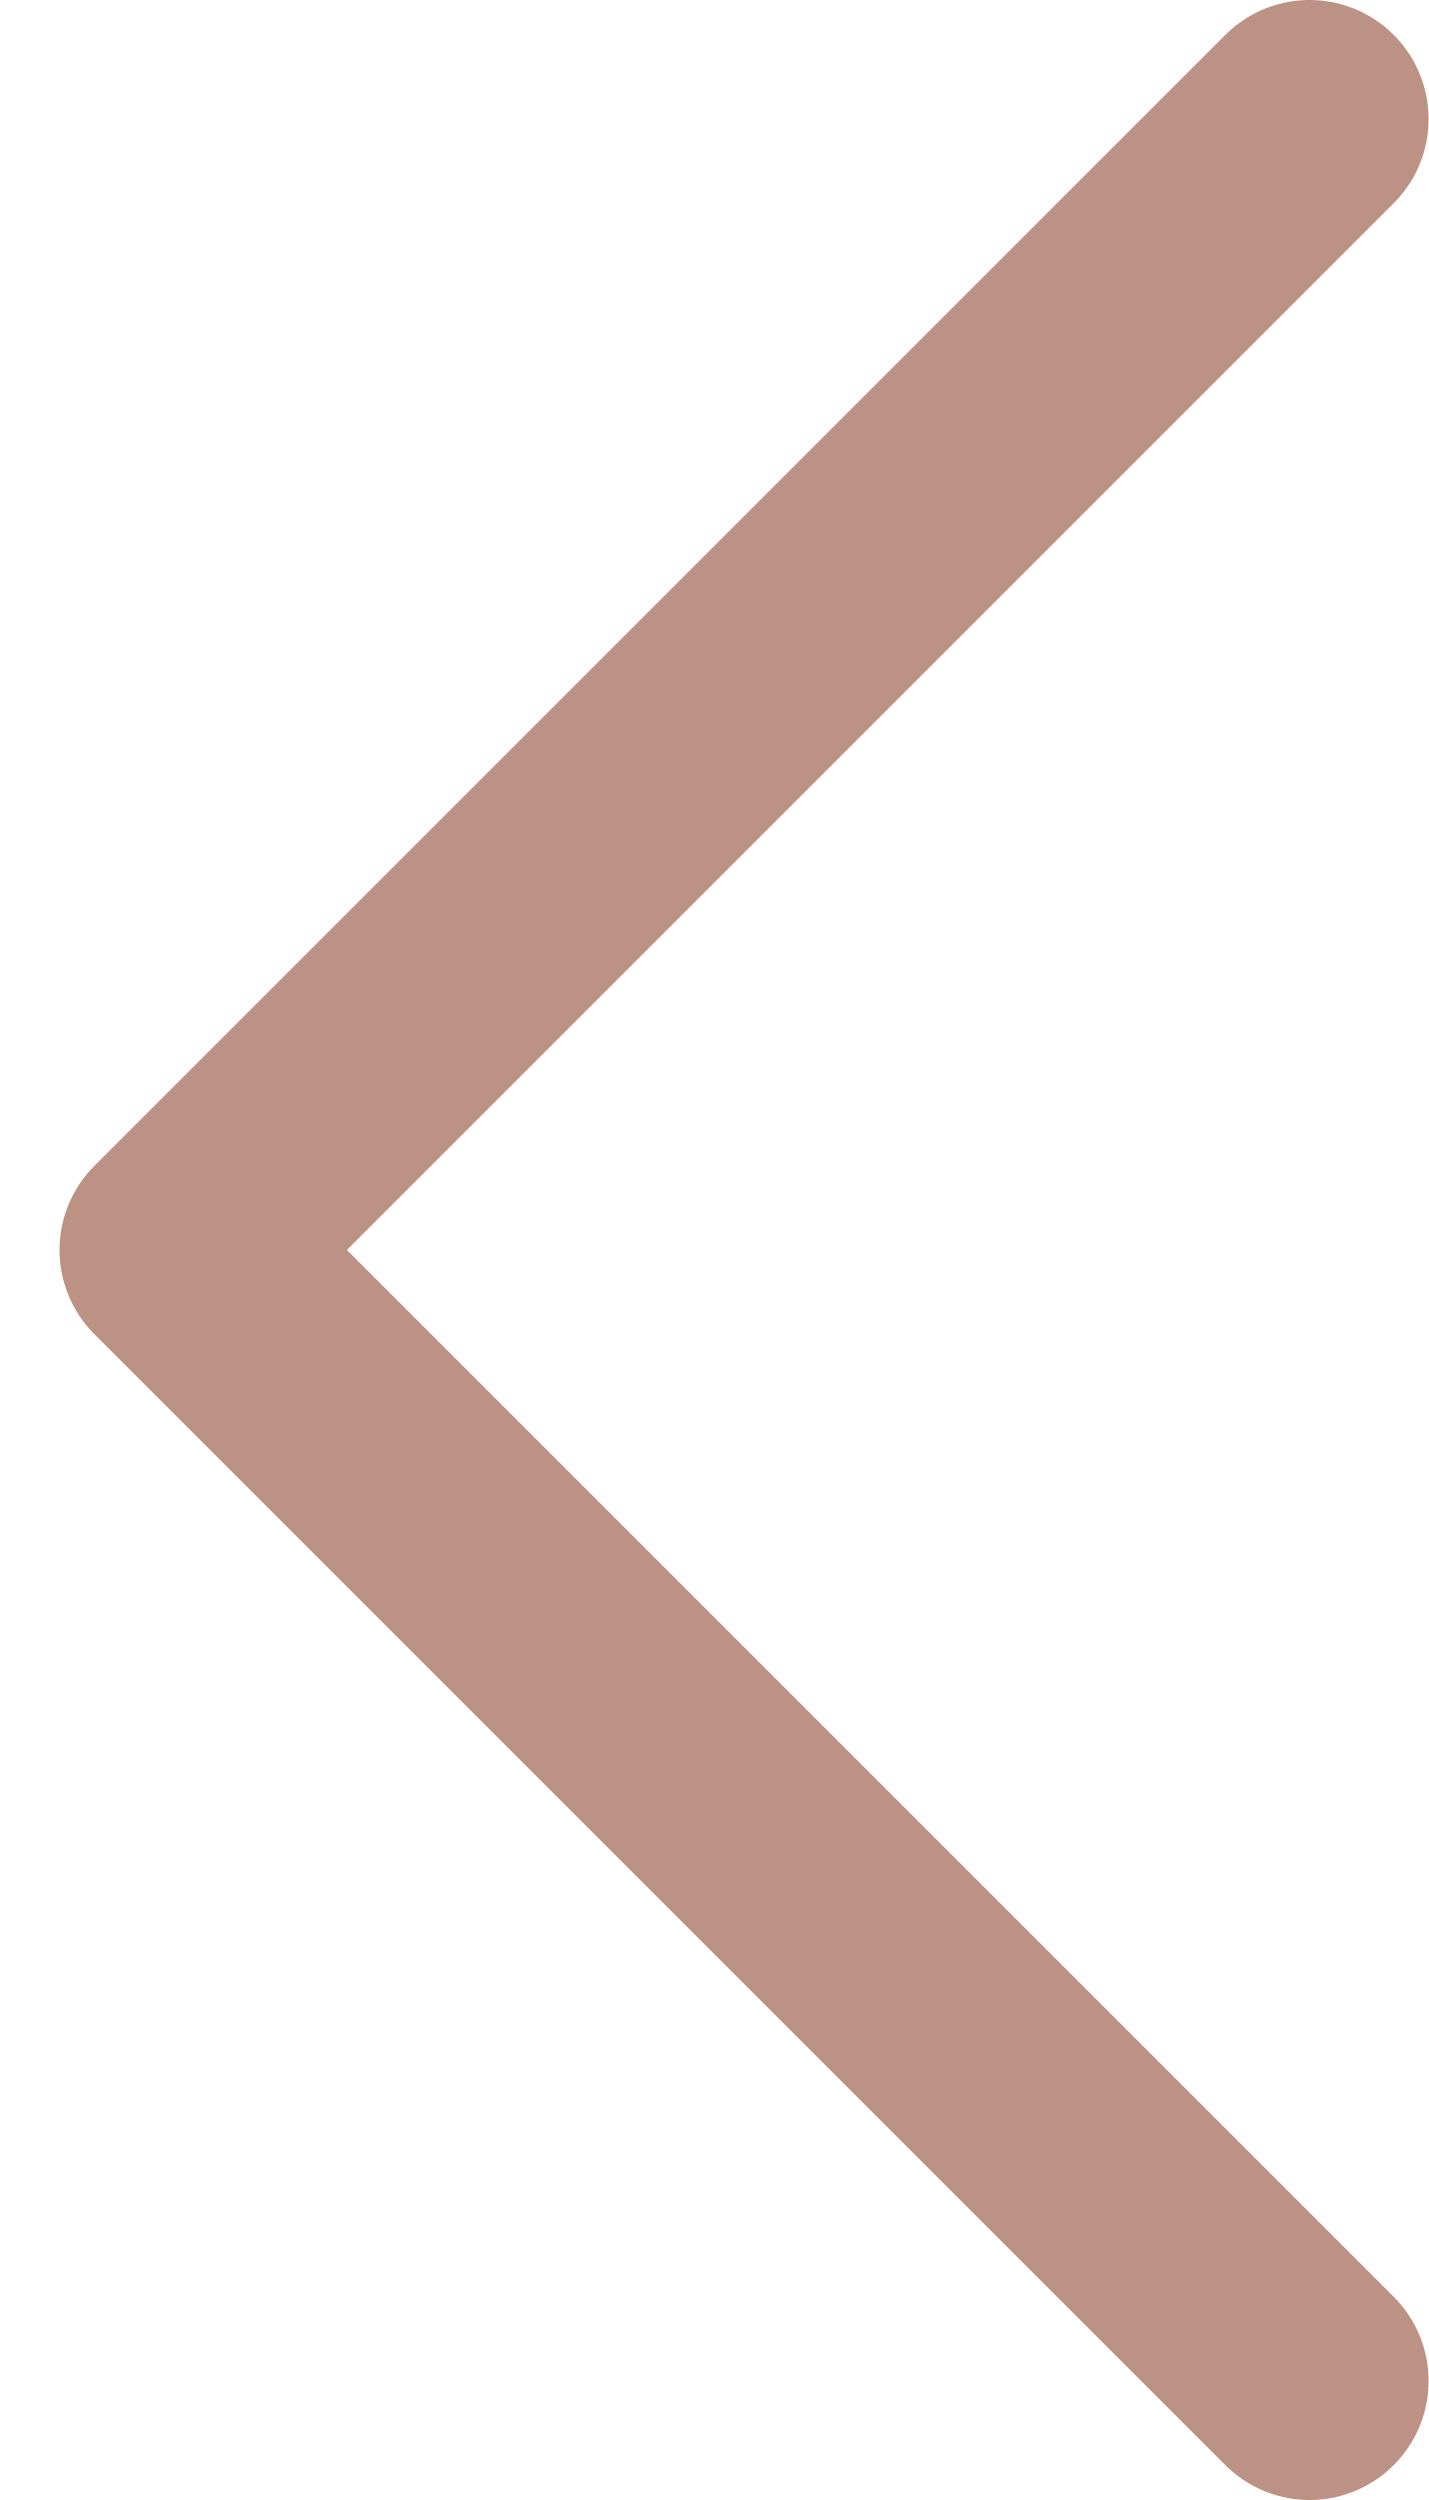
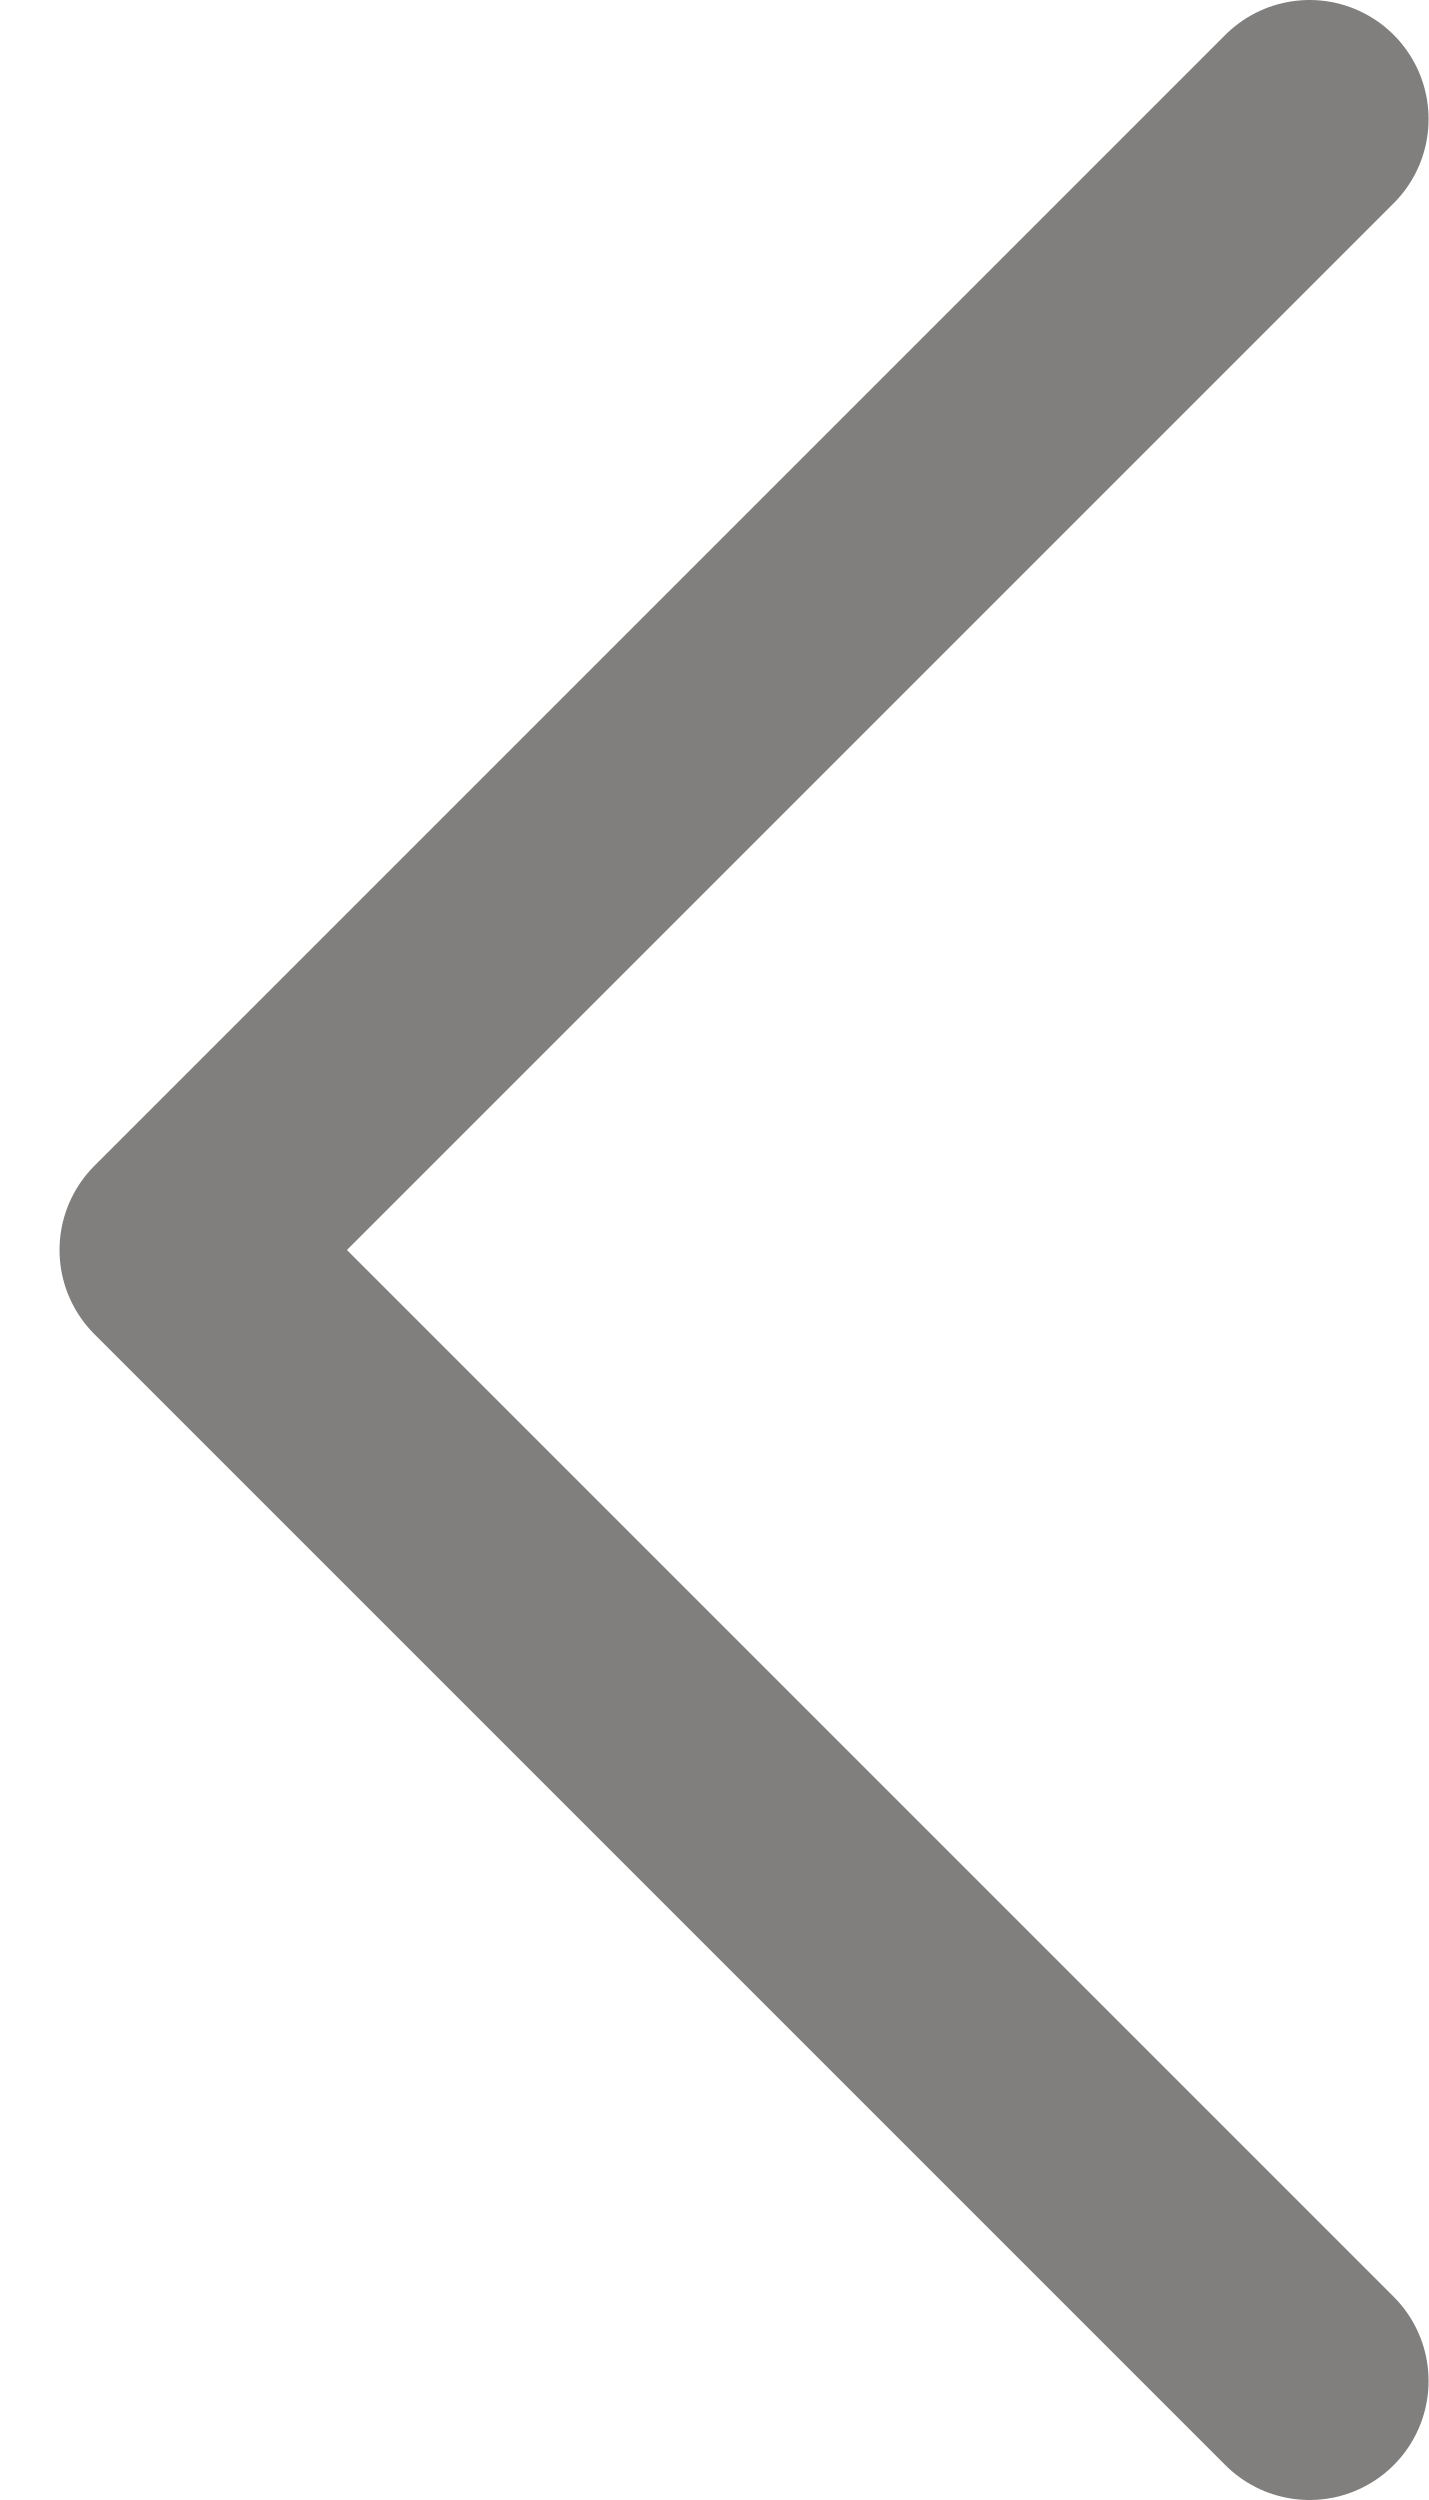
<svg xmlns="http://www.w3.org/2000/svg" width="12" height="21" viewBox="0 0 12 21" fill="none">
-   <path d="M11 1L1.5 10.5L11 20" stroke="#BC9284" stroke-width="2" stroke-linecap="round" stroke-linejoin="round" />
+   <path d="M11 1L1.5 10.5L11 20" stroke="#383533a1" stroke-width="2" stroke-linecap="round" stroke-linejoin="round" />
</svg>
